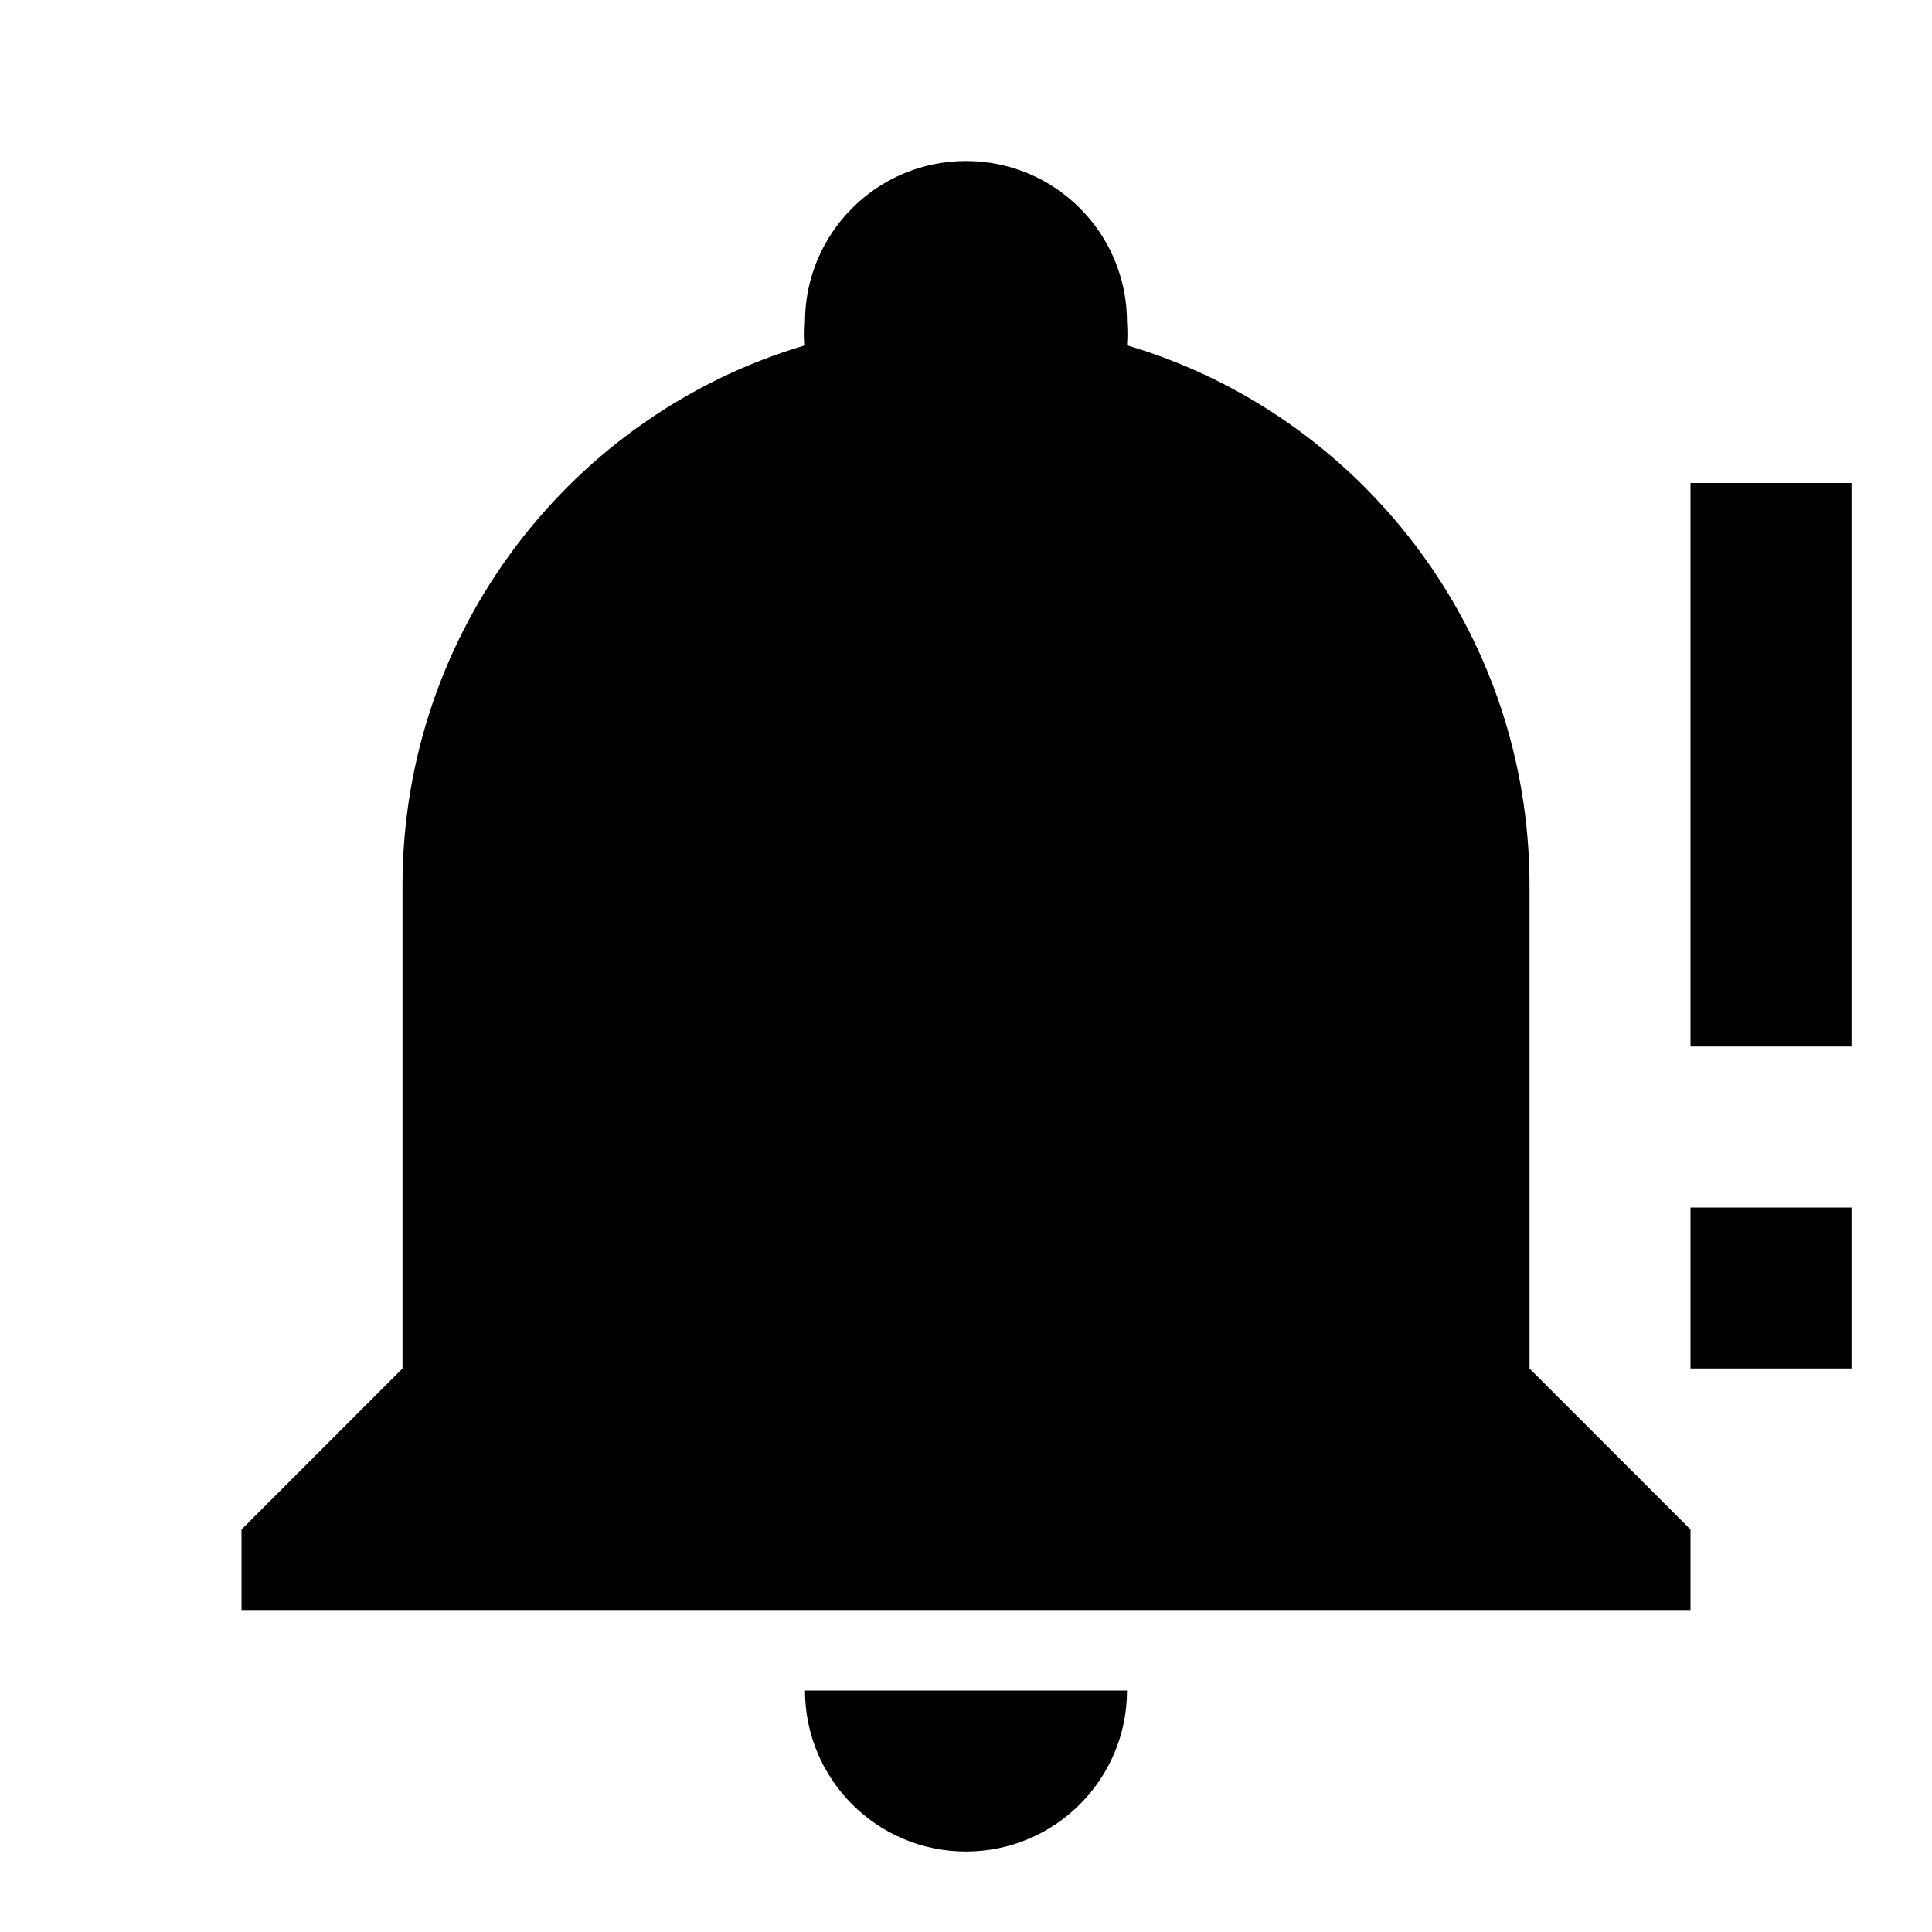
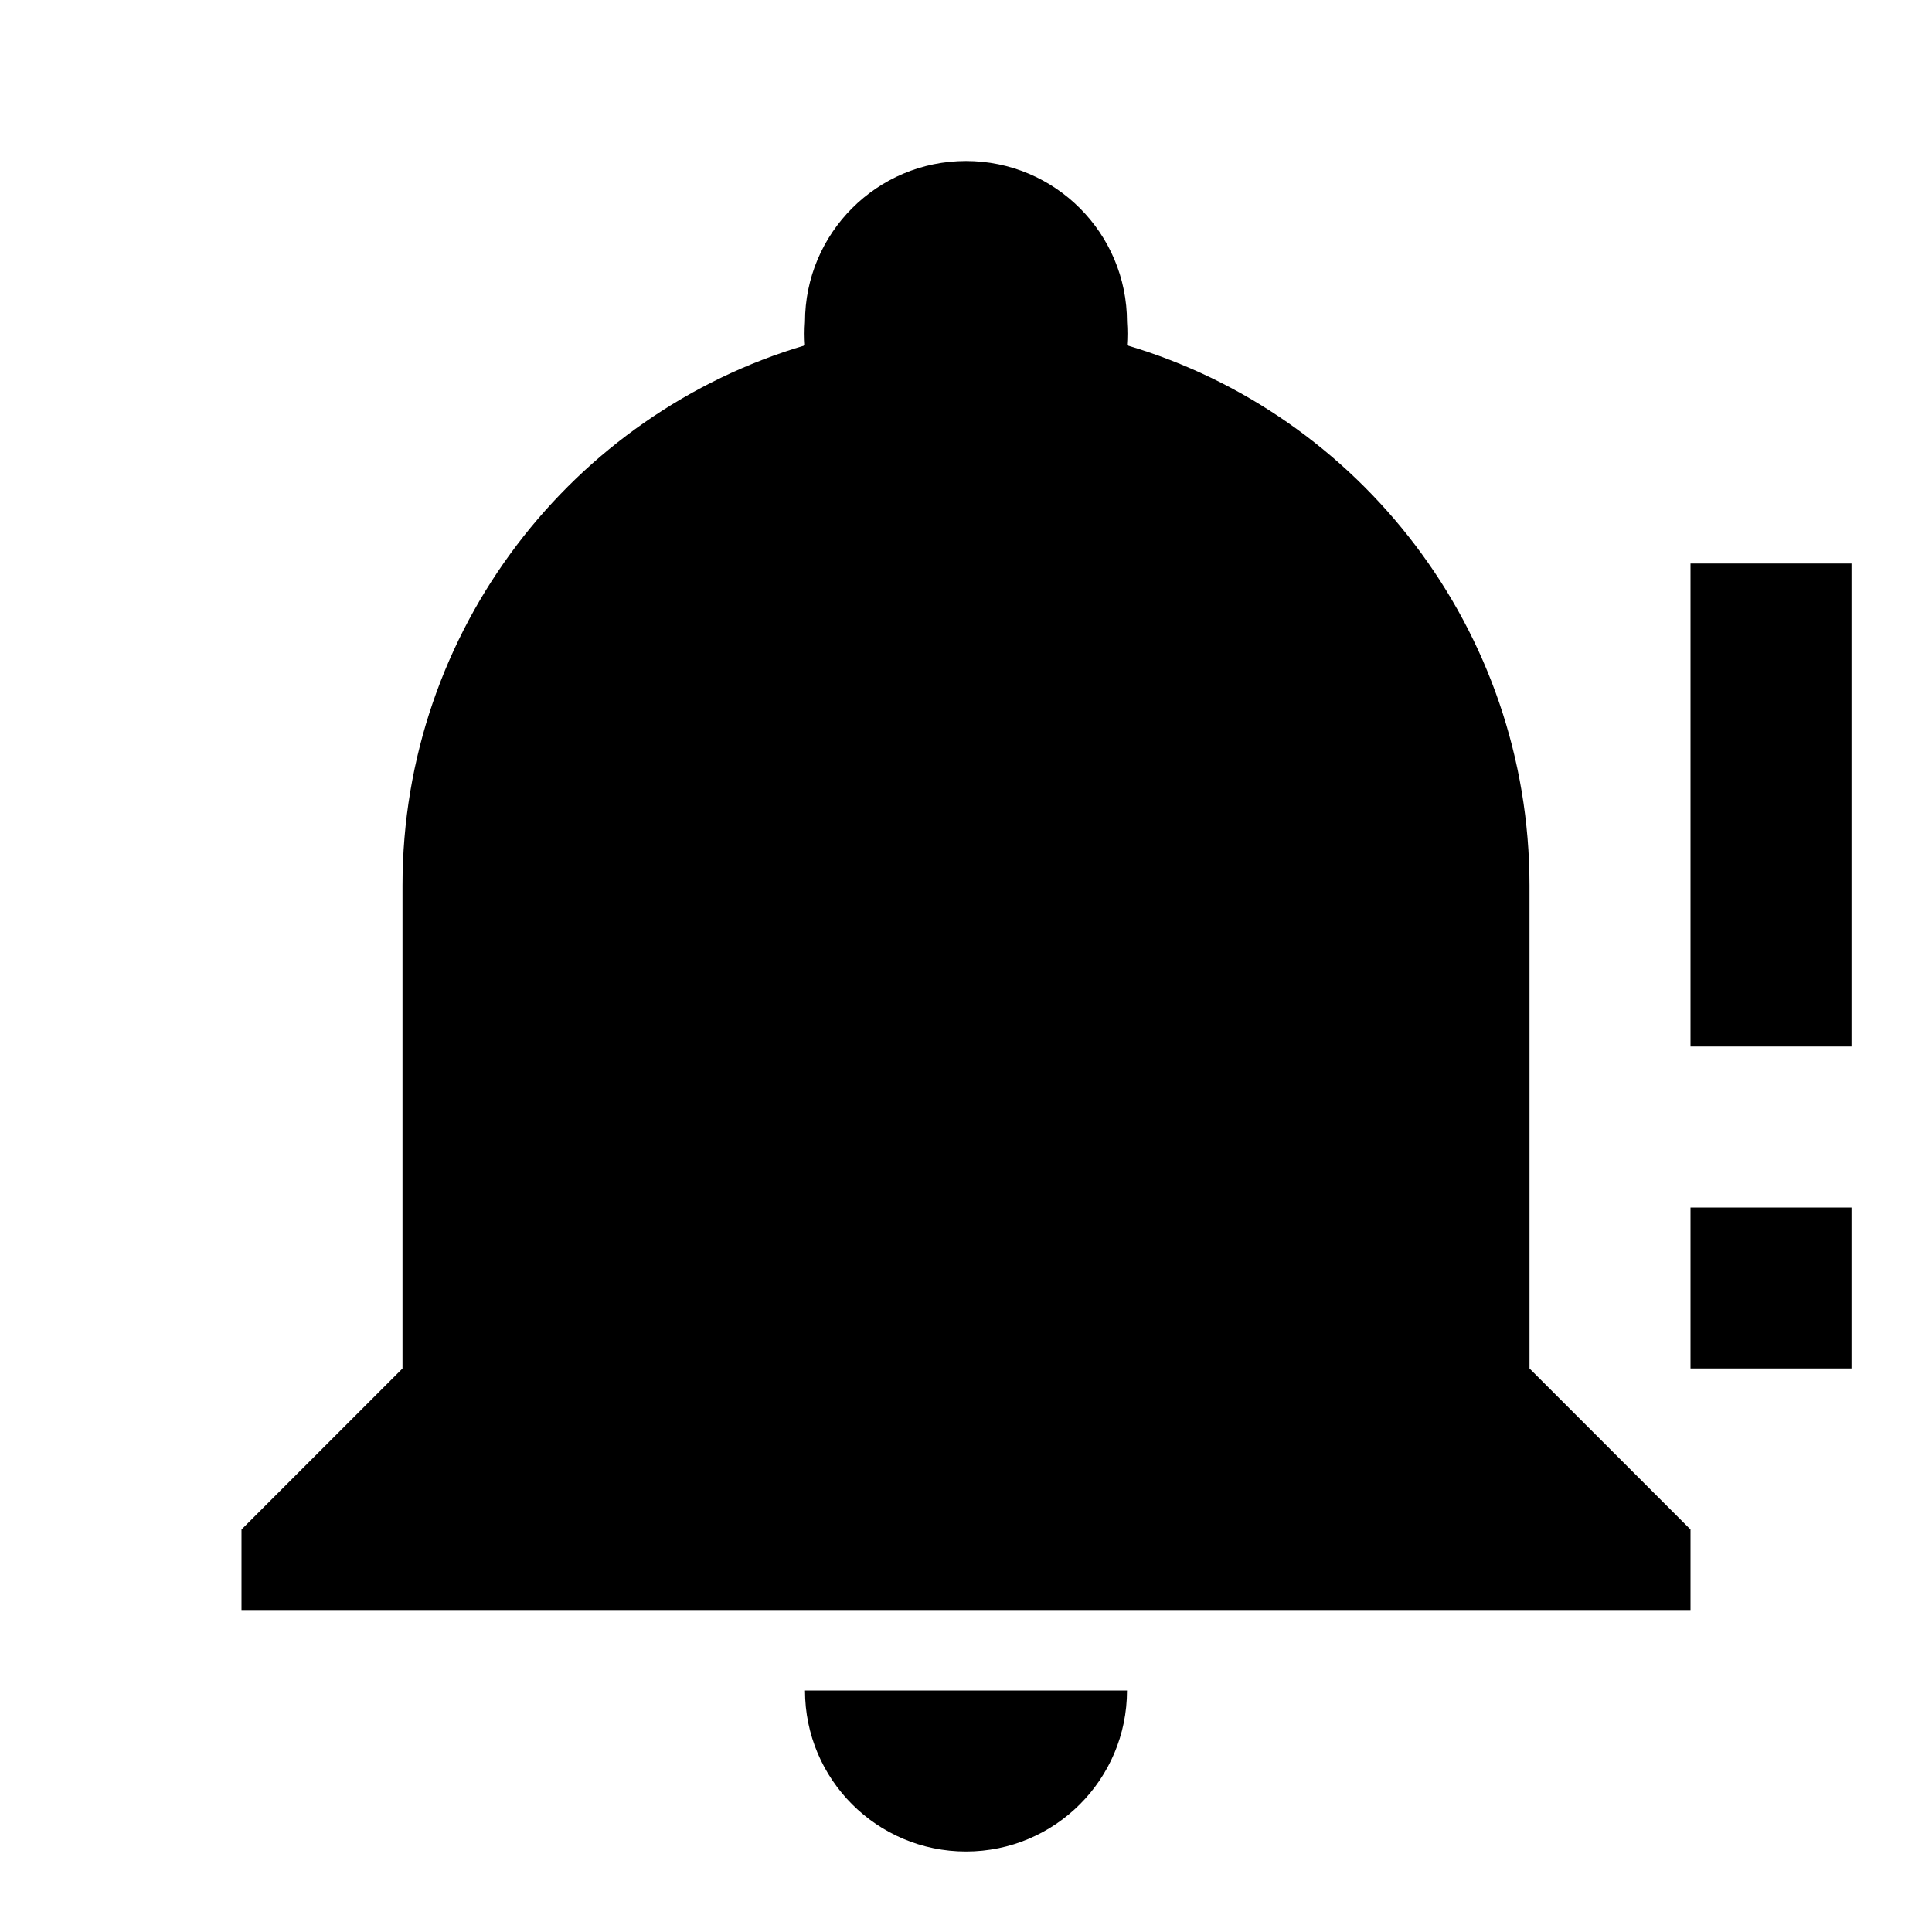
<svg xmlns="http://www.w3.org/2000/svg" version="1.1" id="mdi-bell-alert" width="24" height="24" viewBox="0 0 24 24">
-   <path d="M23 6V13H21V6M21 15H23V17H21M12 2A2 2 0 0 0 10 4A2 2 0 0 0 10 4.29C7.12 5.14 5 7.82 5 11V17L3 19V20H21V19L19 17V11C19 7.82 16.88 5.14 14 4.29A2 2 0 0 0 14 4A2 2 0 0 0 12 2M10 21A2 2 0 0 0 12 23A2 2 0 0 0 14 21Z" />
+   <path d="M23 7V13H21V7M21 15H23V17H21M12 2A2 2 0 0 0 10 4A2 2 0 0 0 10 4.29C7.12 5.14 5 7.82 5 11V17L3 19V20H21V19L19 17V11C19 7.82 16.88 5.14 14 4.29A2 2 0 0 0 14 4A2 2 0 0 0 12 2M10 21A2 2 0 0 0 12 23A2 2 0 0 0 14 21Z" />
</svg>
